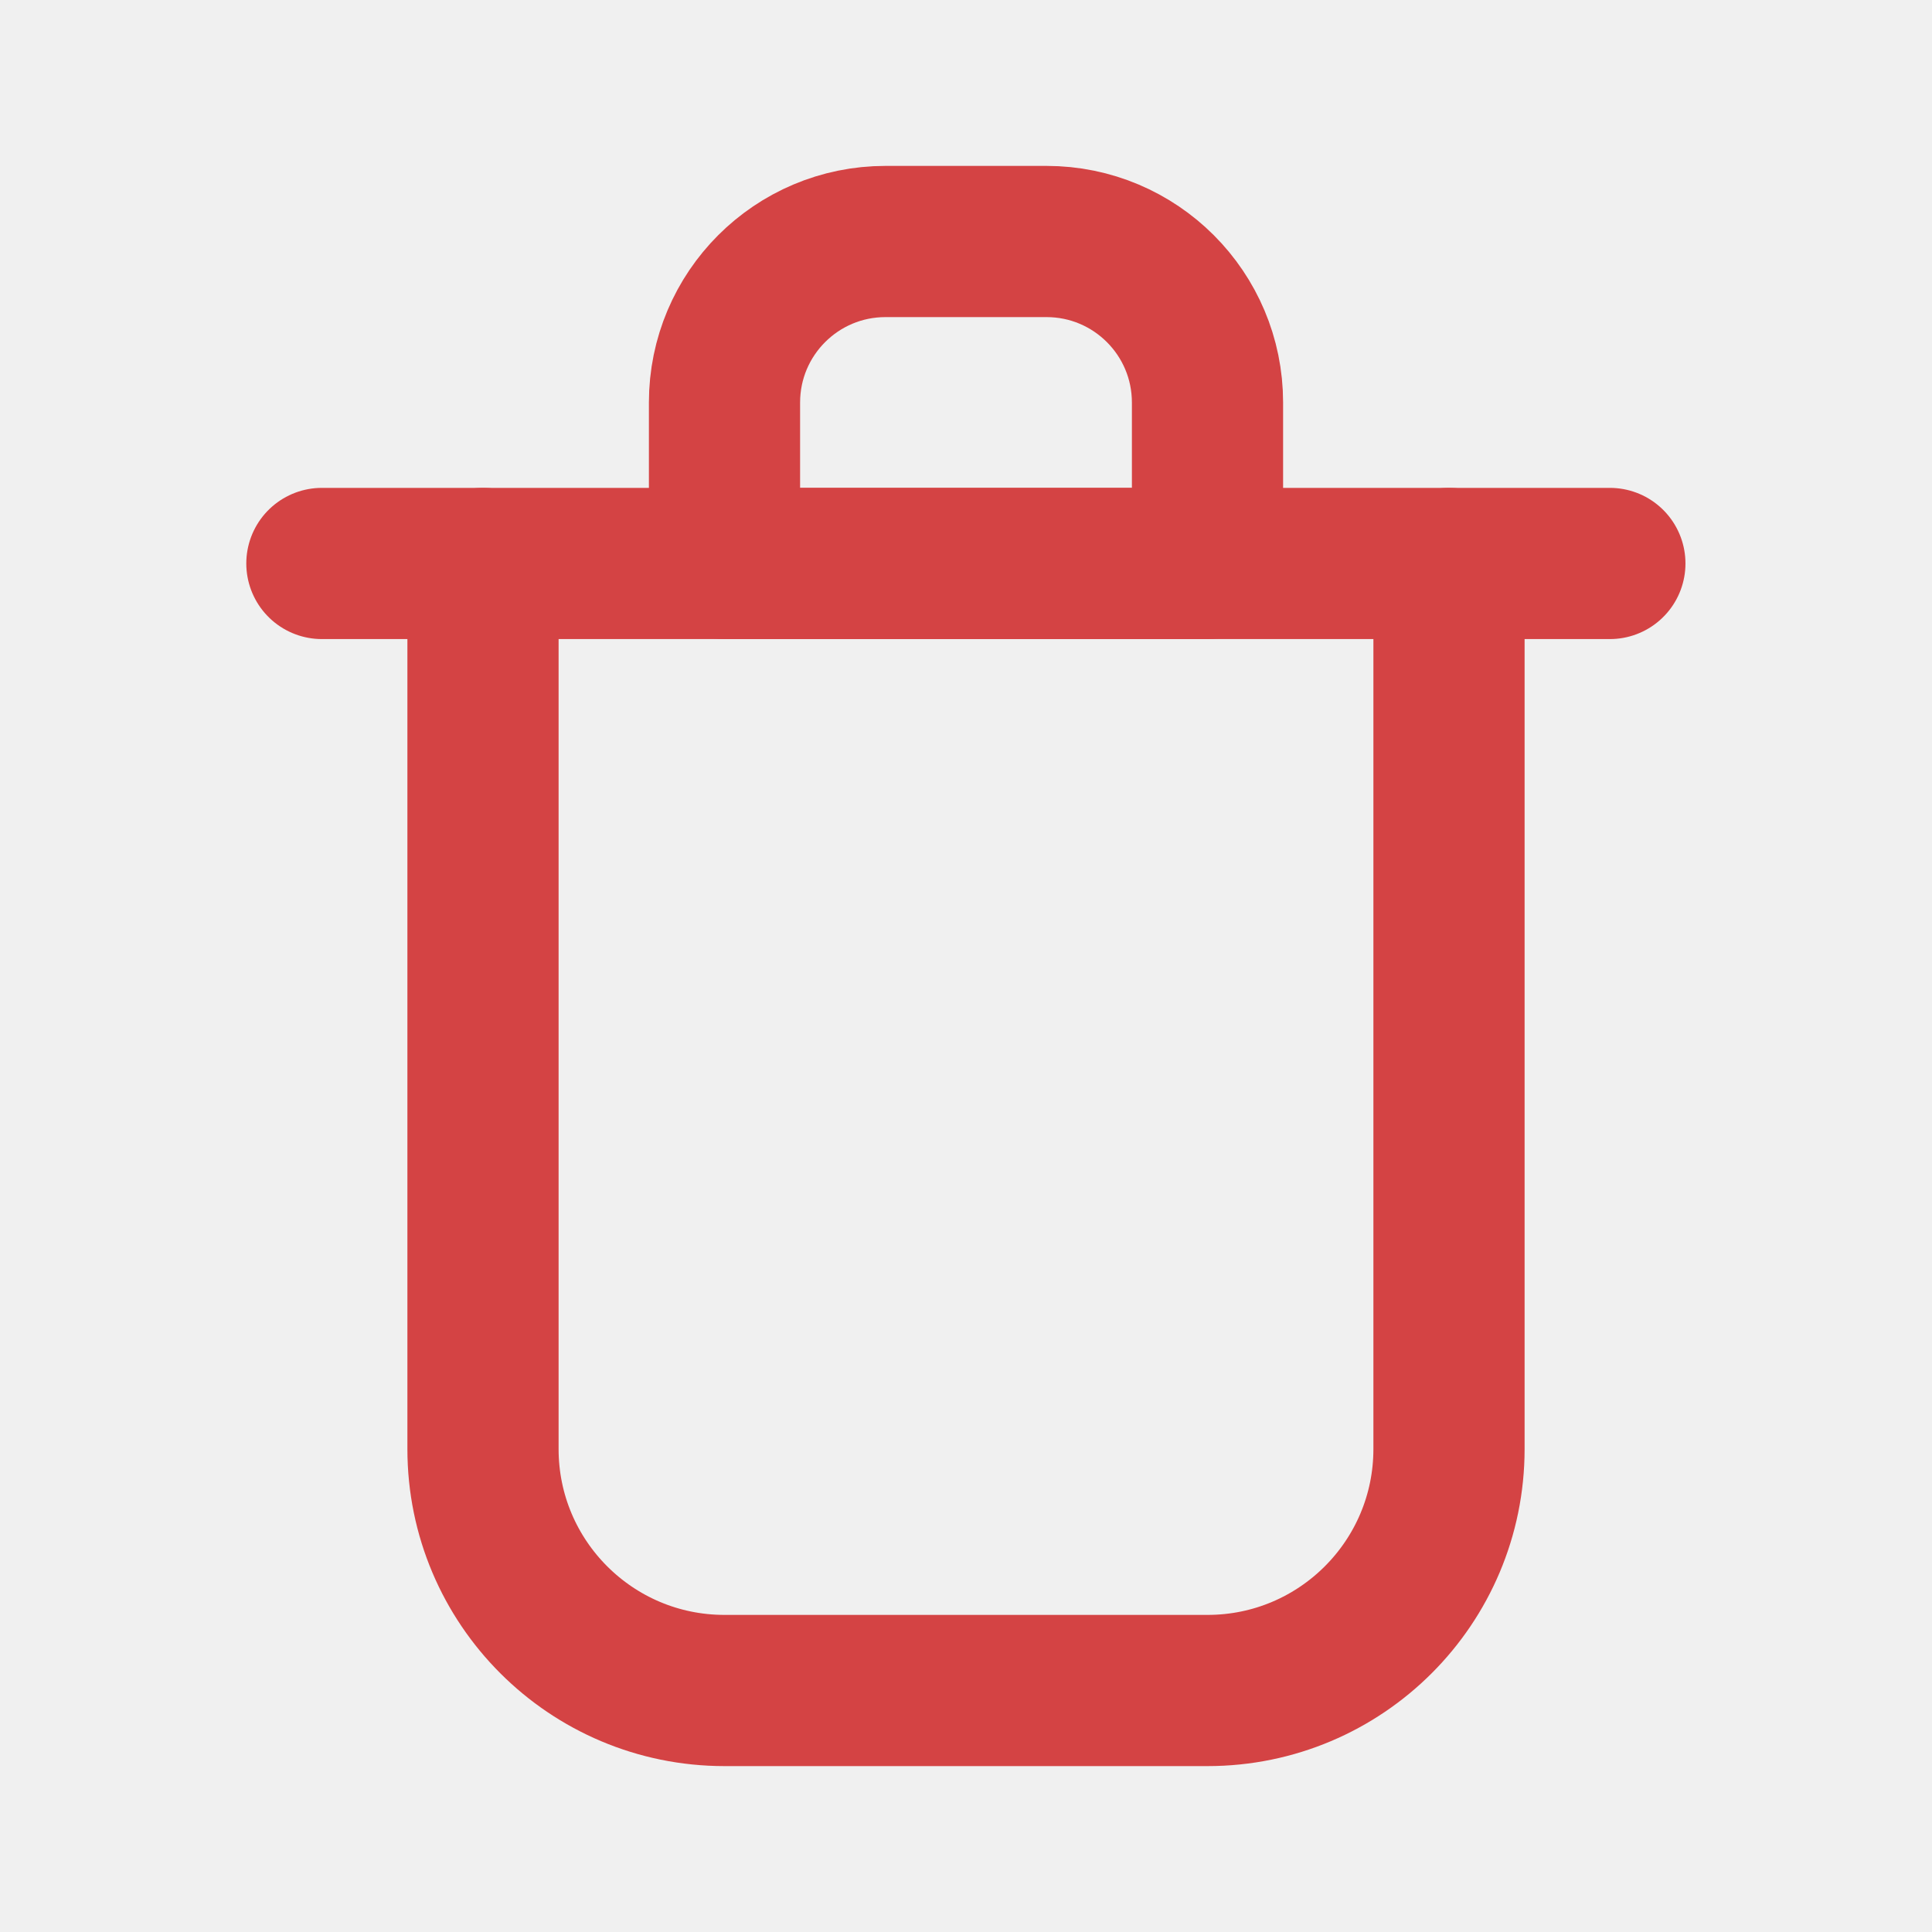
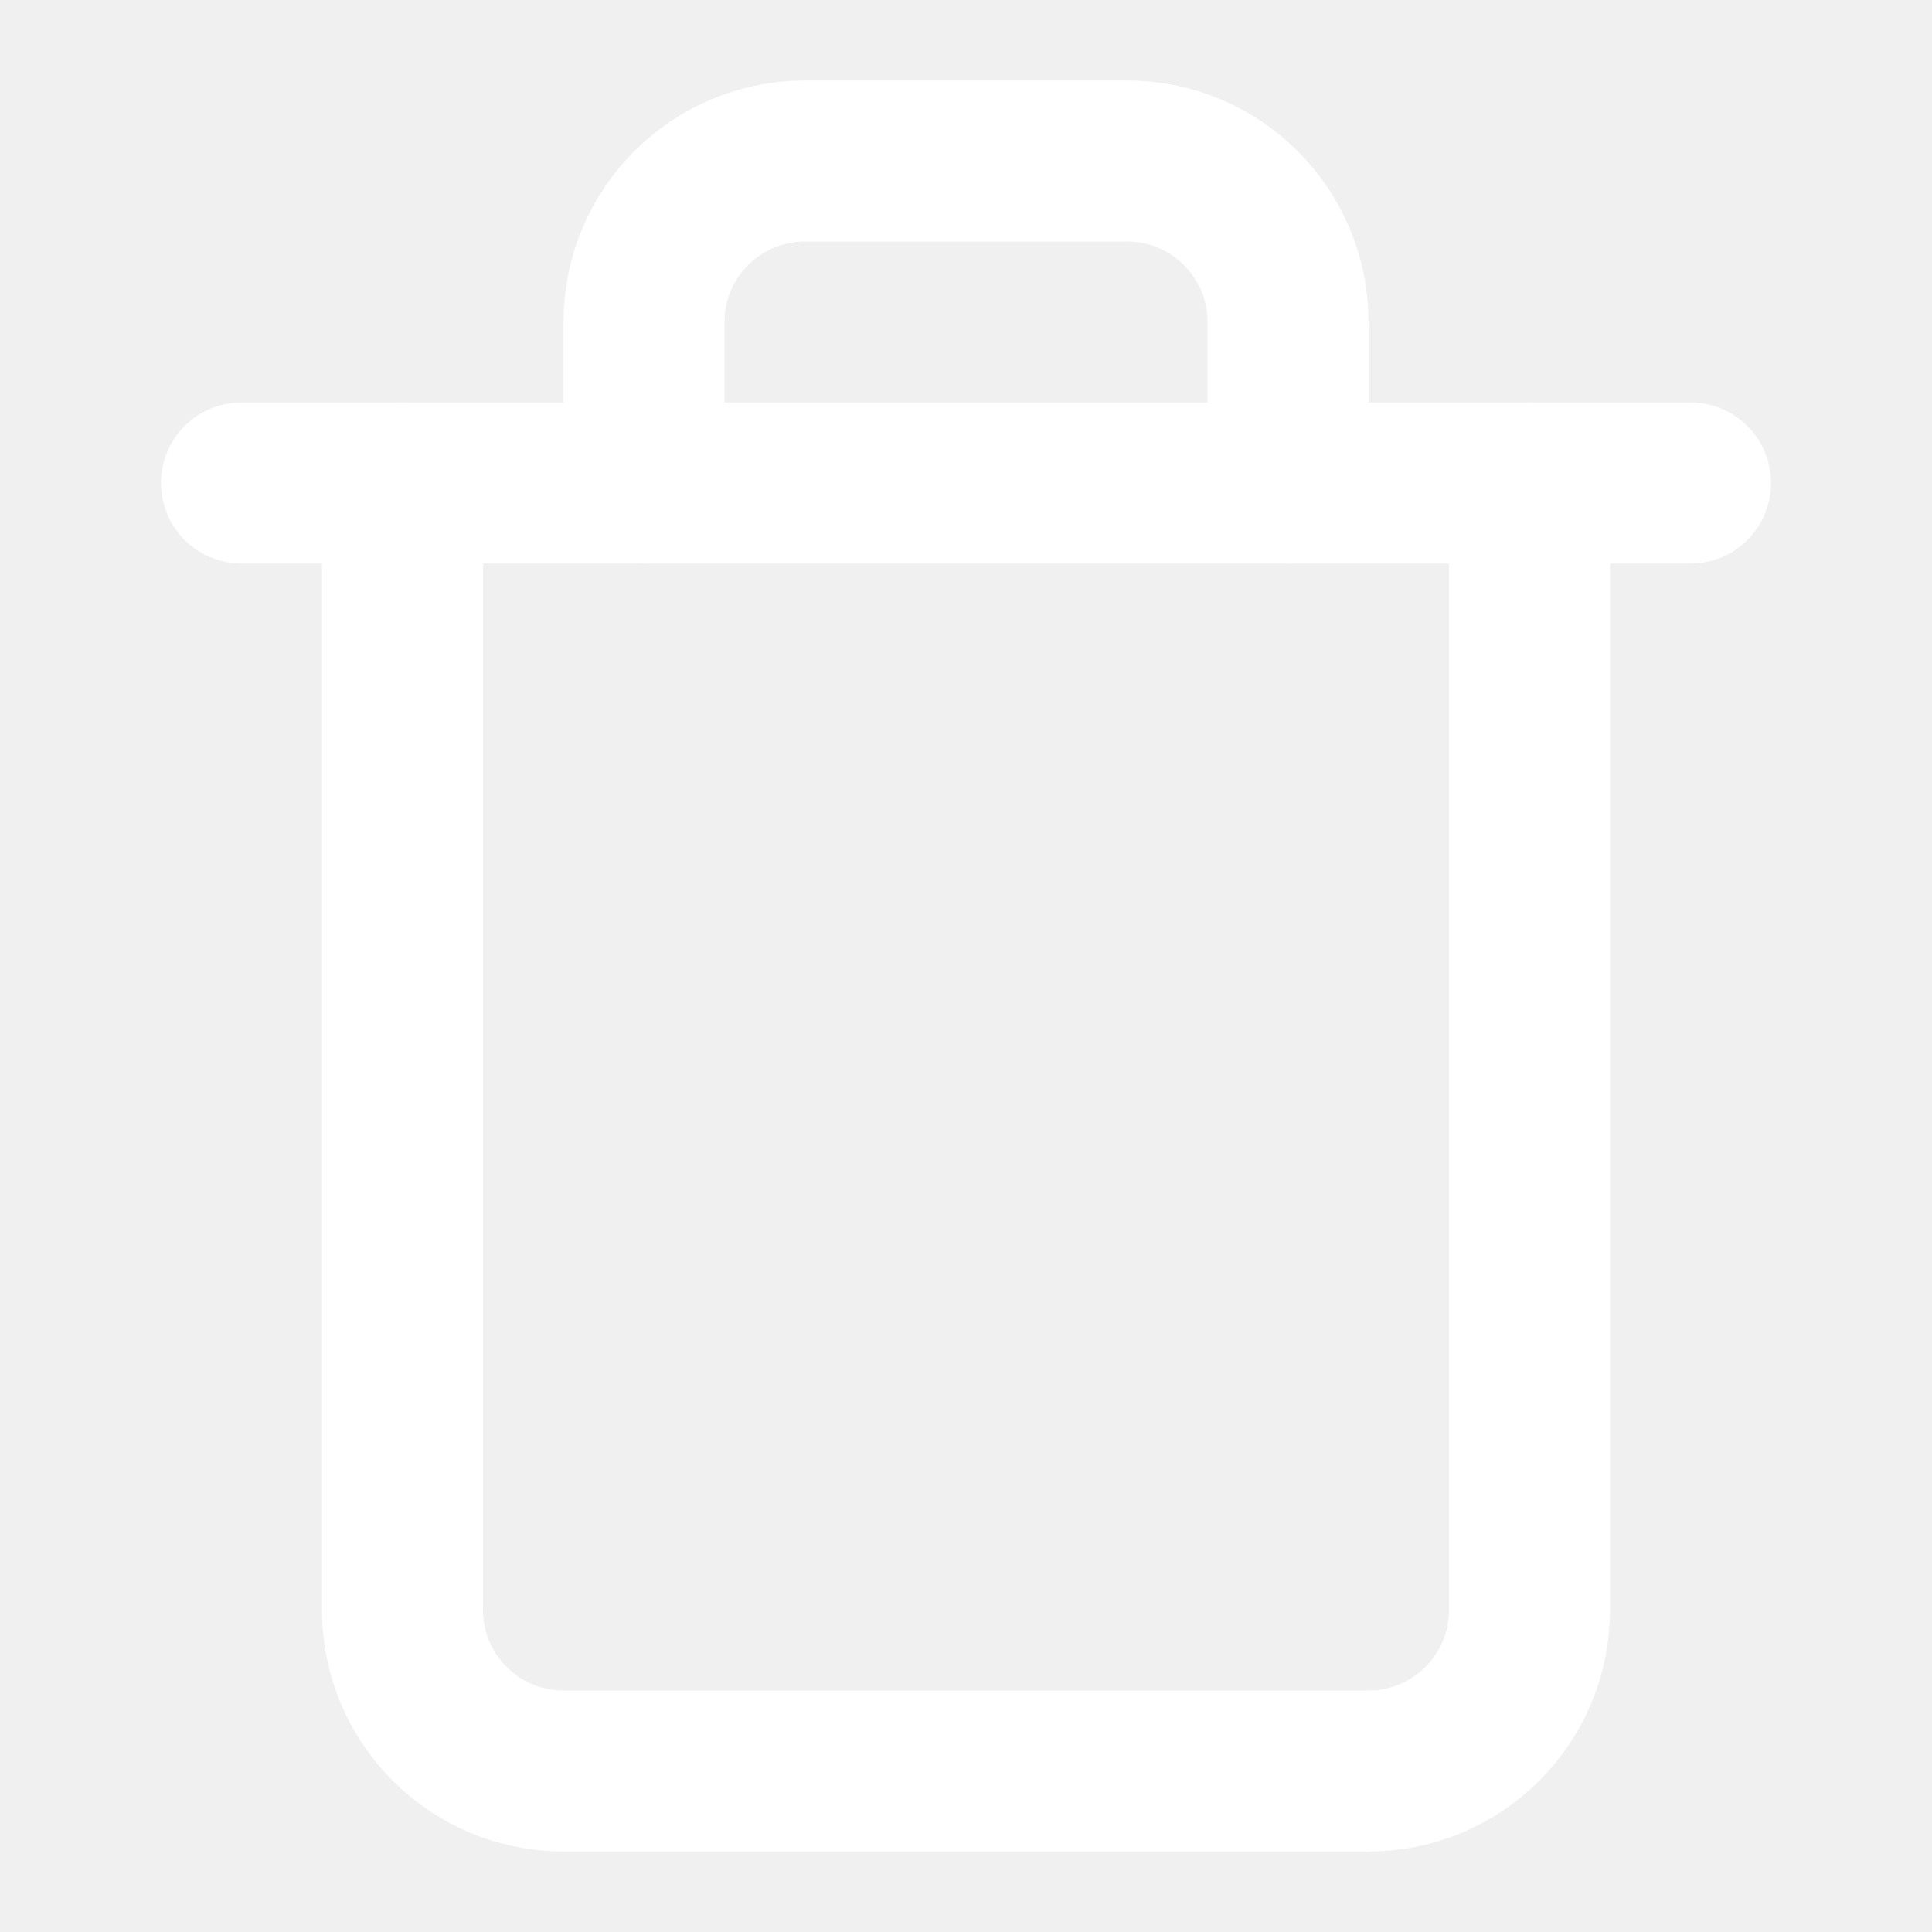
- <svg xmlns="http://www.w3.org/2000/svg" width="23" height="23" viewBox="0 0 23 23" fill="none">
-   <path d="M3.832 6.708H19.165" stroke="#D44344" stroke-width="1.8" stroke-linecap="round" stroke-linejoin="round" />
-   <path d="M5.75 6.708V17.25C5.75 18.838 7.037 20.125 8.625 20.125H14.375C15.963 20.125 17.25 18.838 17.25 17.25V6.708" stroke="#D44344" stroke-width="1.8" stroke-linecap="round" stroke-linejoin="round" />
-   <path d="M8.625 4.792C8.625 3.733 9.483 2.875 10.542 2.875H12.458C13.517 2.875 14.375 3.733 14.375 4.792V6.708H8.625V4.792Z" stroke="#D44344" stroke-width="1.8" stroke-linecap="round" stroke-linejoin="round" />
+ <svg xmlns="http://www.w3.org/2000/svg" width="24" height="24" viewBox="0 0 24 24" fill="none" stroke="white" stroke-width="2" stroke-linecap="round" stroke-linejoin="round" class="lucide lucide-trash-icon lucide-trash">
+   <path d="M19 6v14a2 2 0 0 1-2 2H7a2 2 0 0 1-2-2V6" />
+   <path d="M3 6h18" />
+   <path d="M8 6V4a2 2 0 0 1 2-2h4a2 2 0 0 1 2 2v2" />
</svg>
